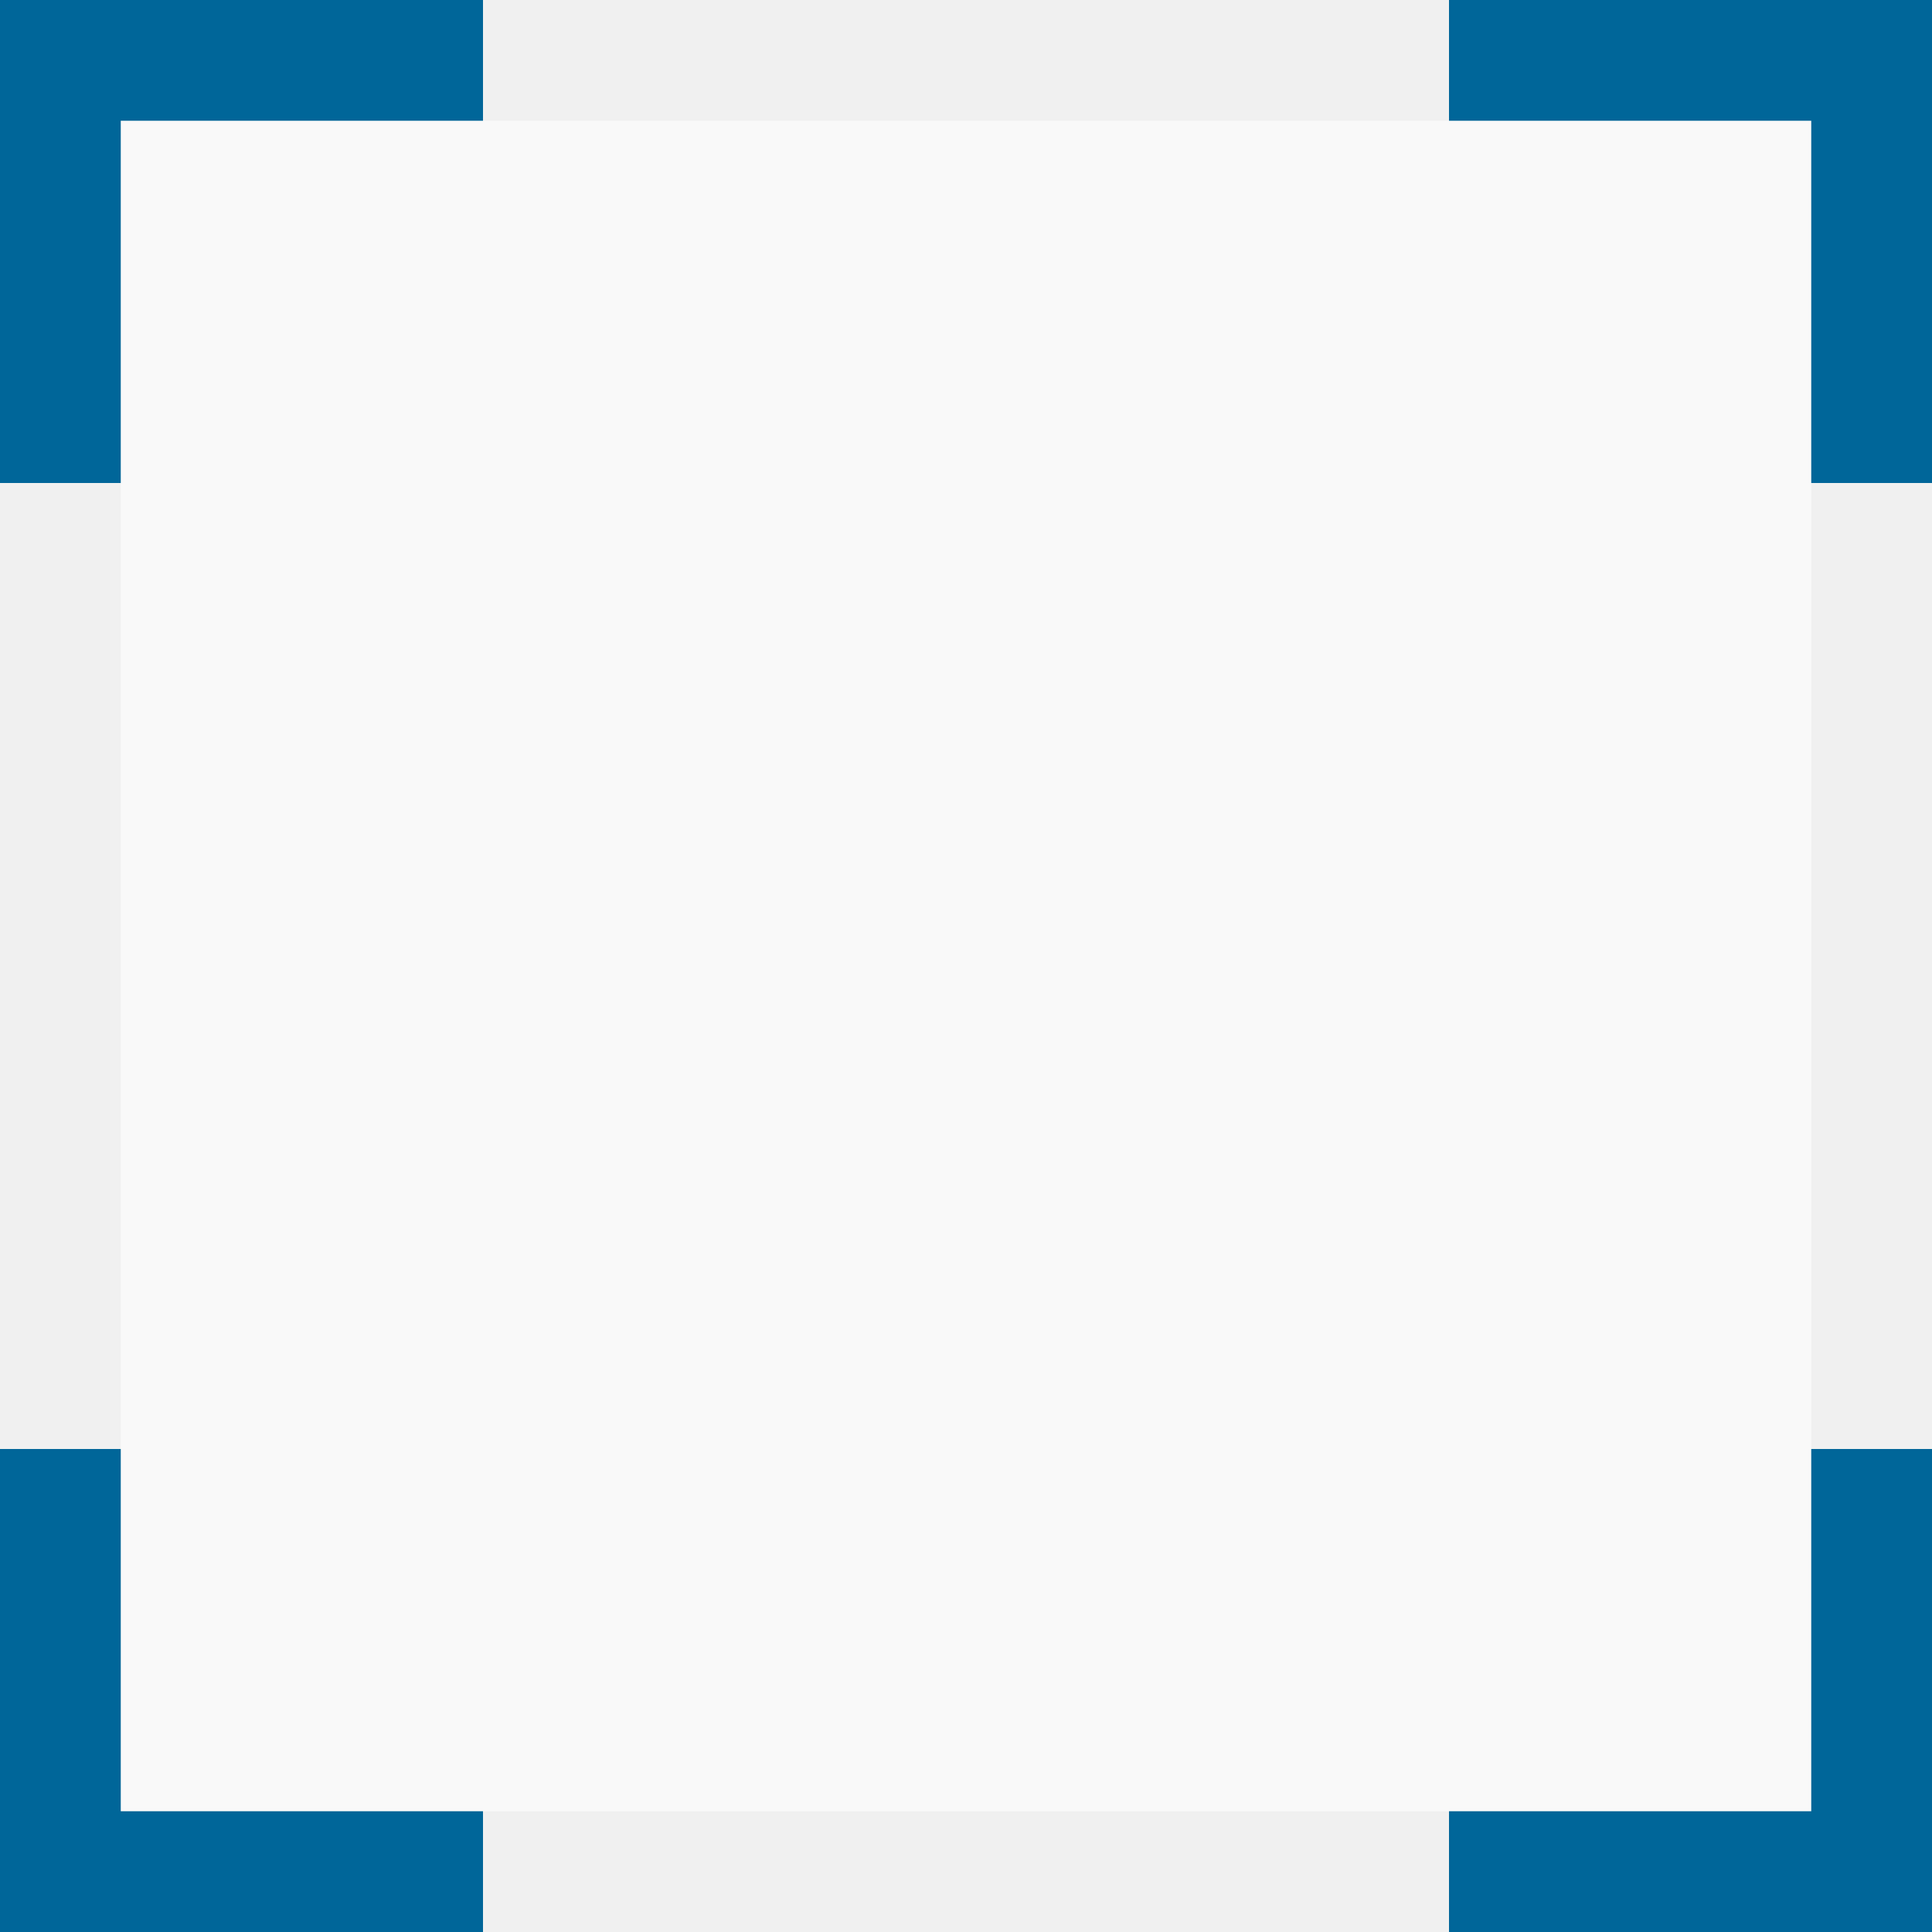
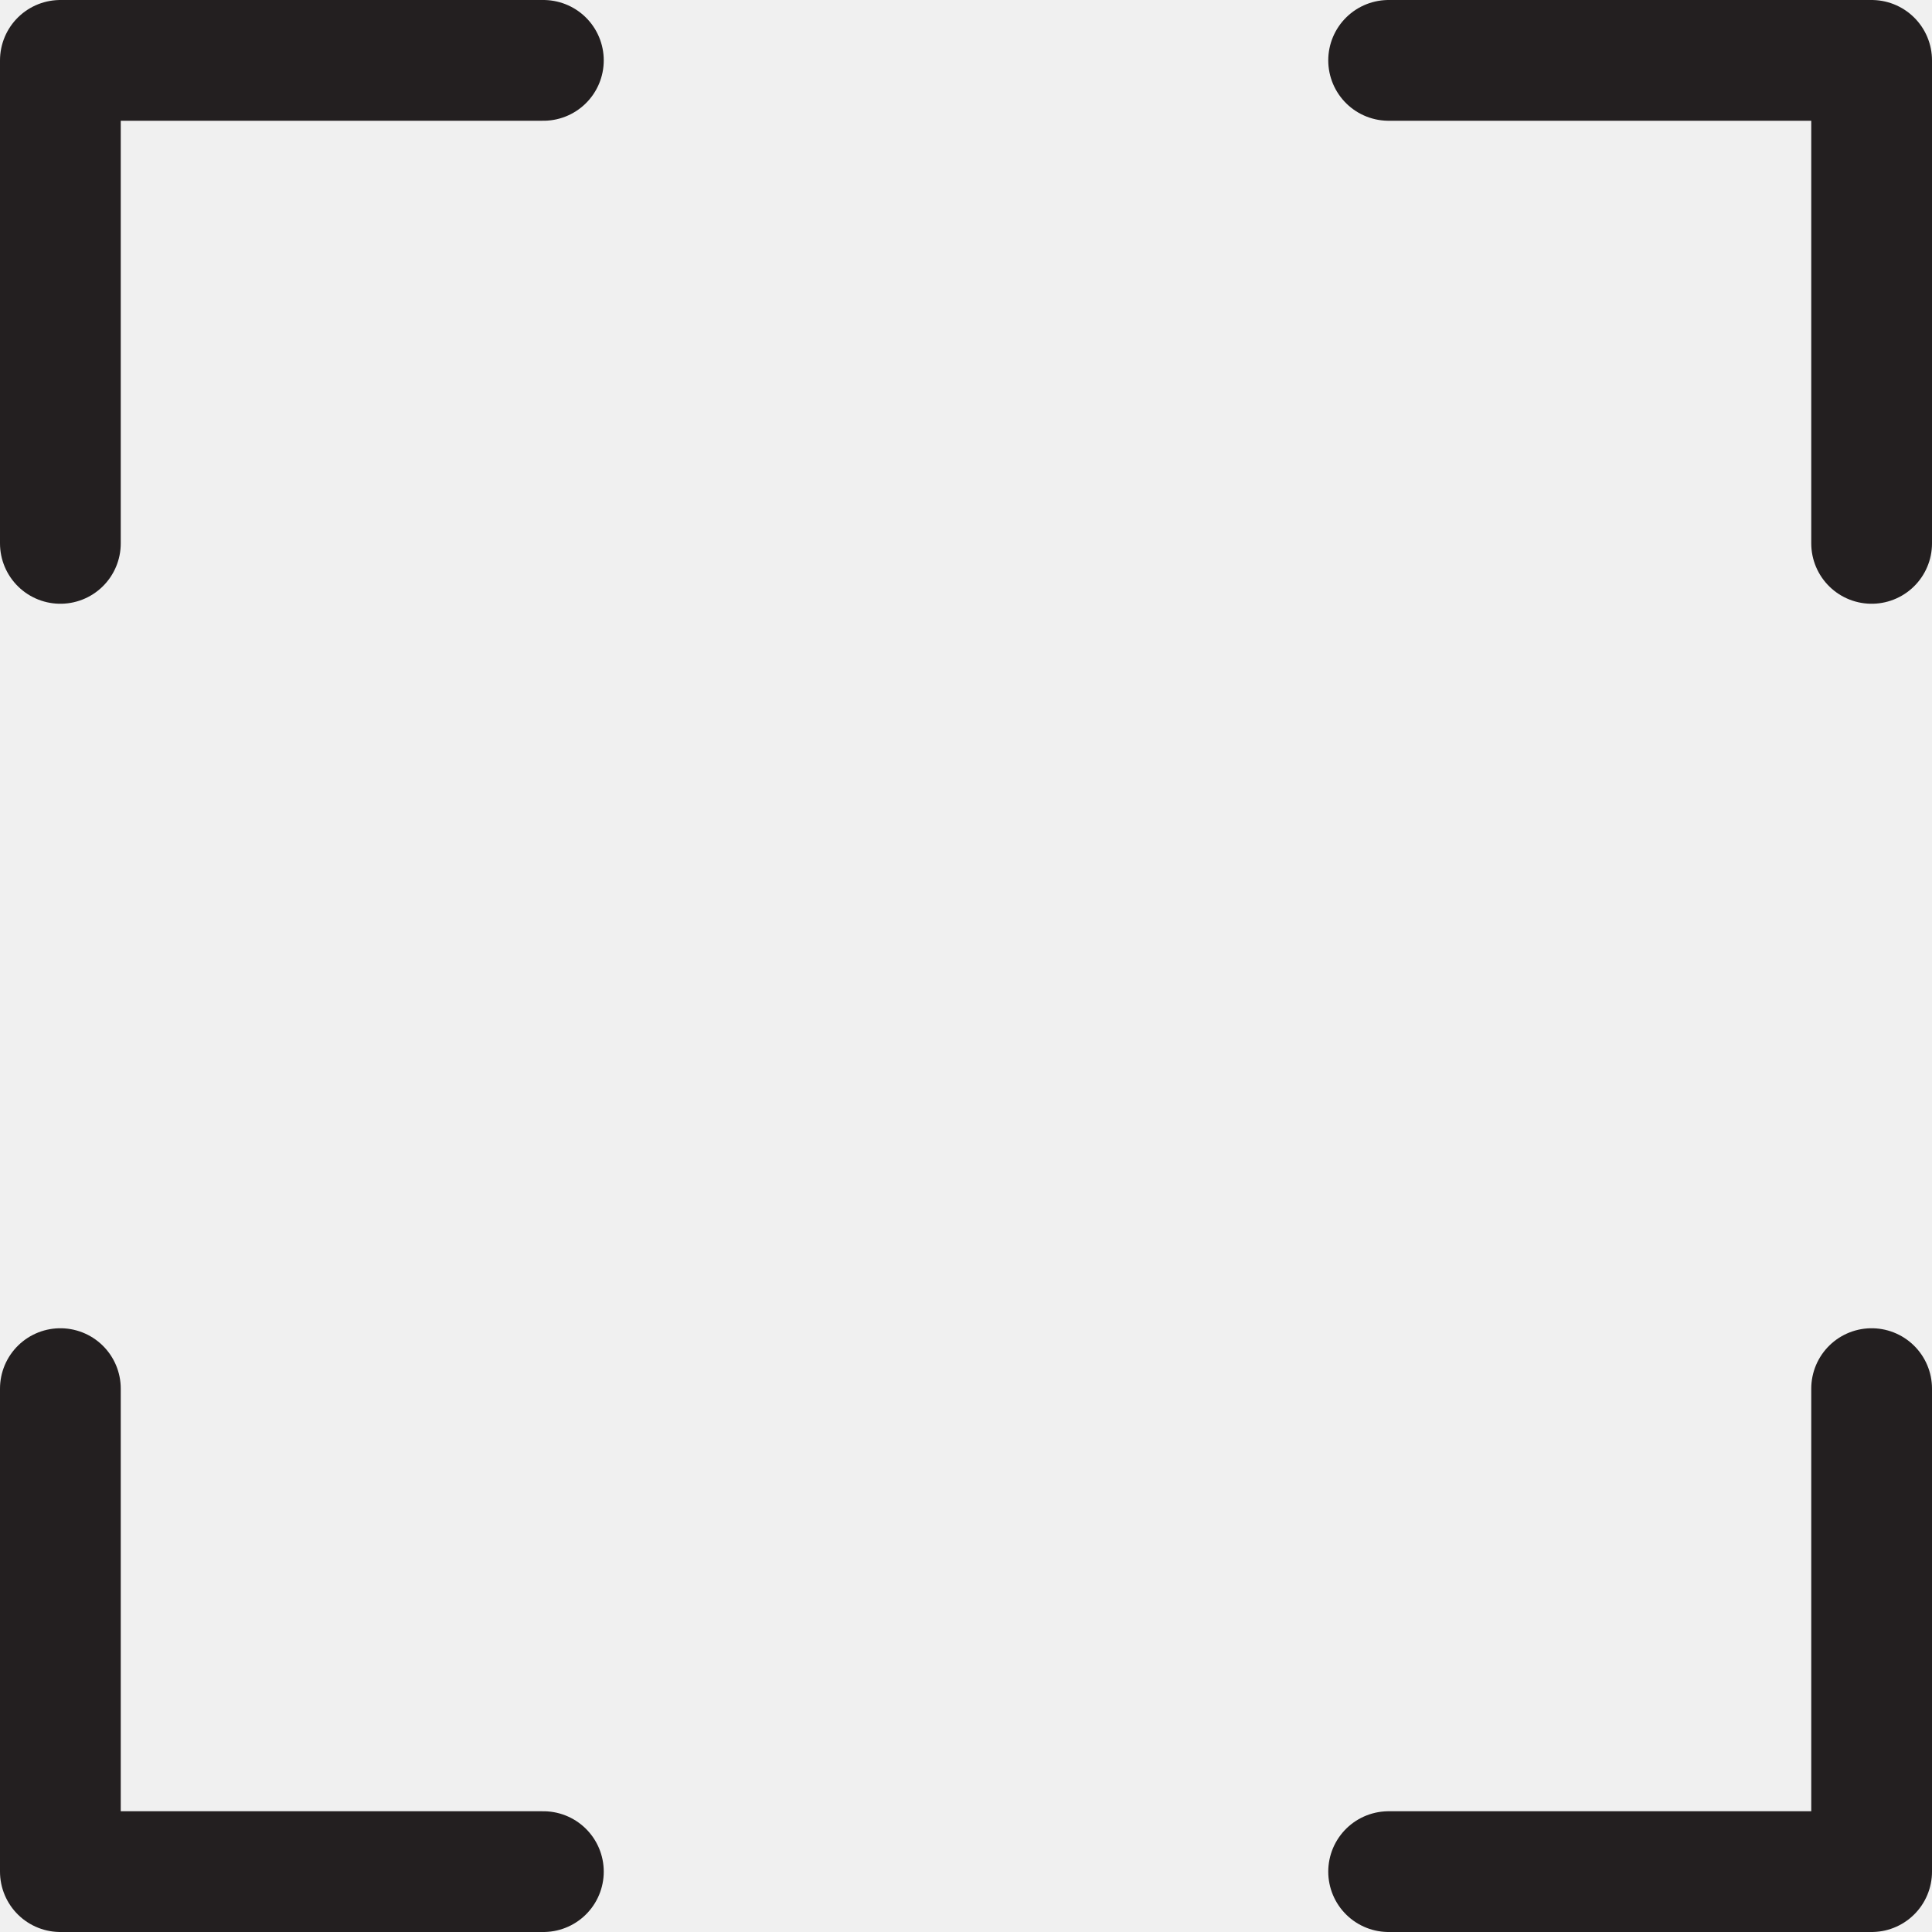
- <svg xmlns="http://www.w3.org/2000/svg" version="1.1" id="Layer_3" x="0px" y="0px" width="16px" height="16px" viewBox="0 0 16 16" enable-background="new 0 0 16 16" xml:space="preserve">
-   <rect x="1" y="1" opacity="0.6" fill="#FFFFFF" width="14" height="14" />
-   <polygon fill="#006699" points="0,0 4,0 4,1 1,1 1,4 0,4 " />
-   <polygon fill="#006699" points="0,16 0,12 1,12 1,15 4,15 4,16 " />
-   <polygon fill="#006699" points="16,16 12,16 12,15 15,15 15,12 16,12 " />
-   <polygon fill="#006699" points="16,0 16,4 15,4 15,1 12,1 12,0 " />
+ <svg xmlns="http://www.w3.org/2000/svg" version="1.1" id="Layer_1" x="0px" y="0px" viewBox="0 0 160 160" style="enable-background:new 0 0 160 160;" xml:space="preserve">
+   <style type="text/css">
+ 	.st0{fill:none;stroke:#231F20;stroke-width:10;stroke-linecap:round;stroke-linejoin:round;stroke-miterlimit:10;}
+ </style>
+   <polyline class="st0" points="45,5 5,5 5,45 " />
+   <polyline class="st0" points="5,115 5,155 45,155 " />
+   <polyline class="st0" points="115,155 155,155 155,115 " />
+   <polyline class="st0" points="155,45 155,5 115,5 " />
</svg>
